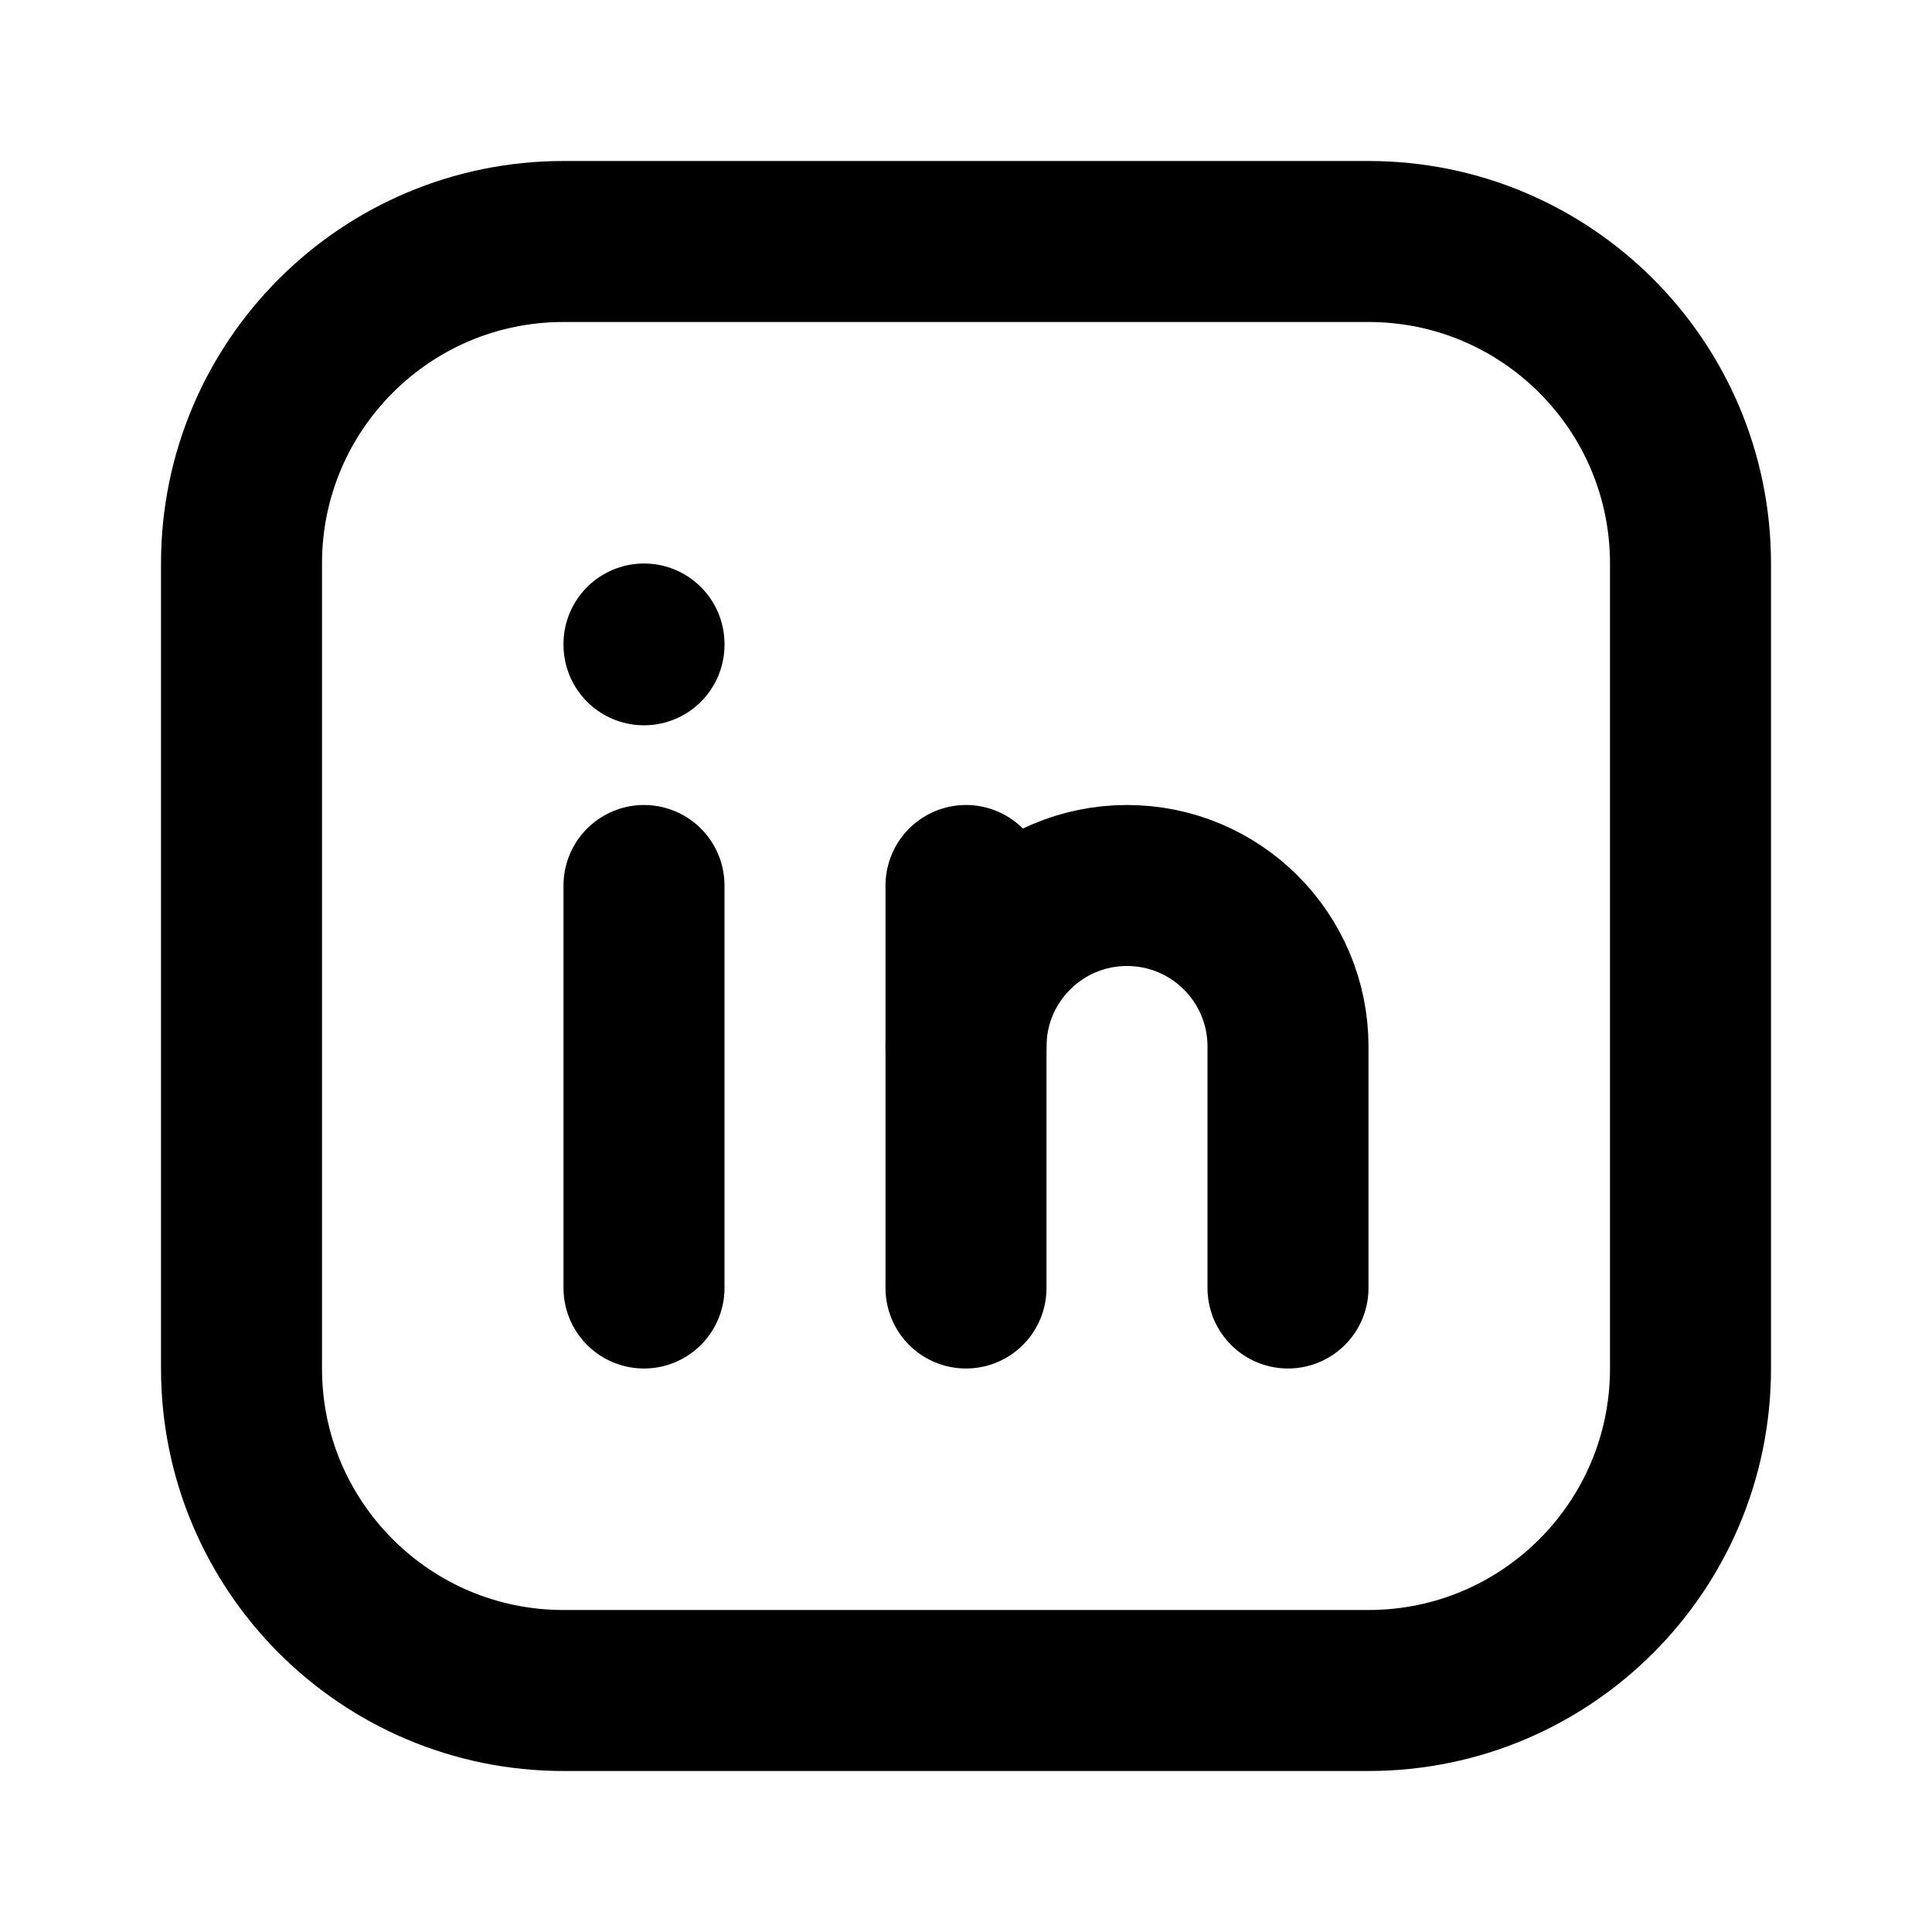
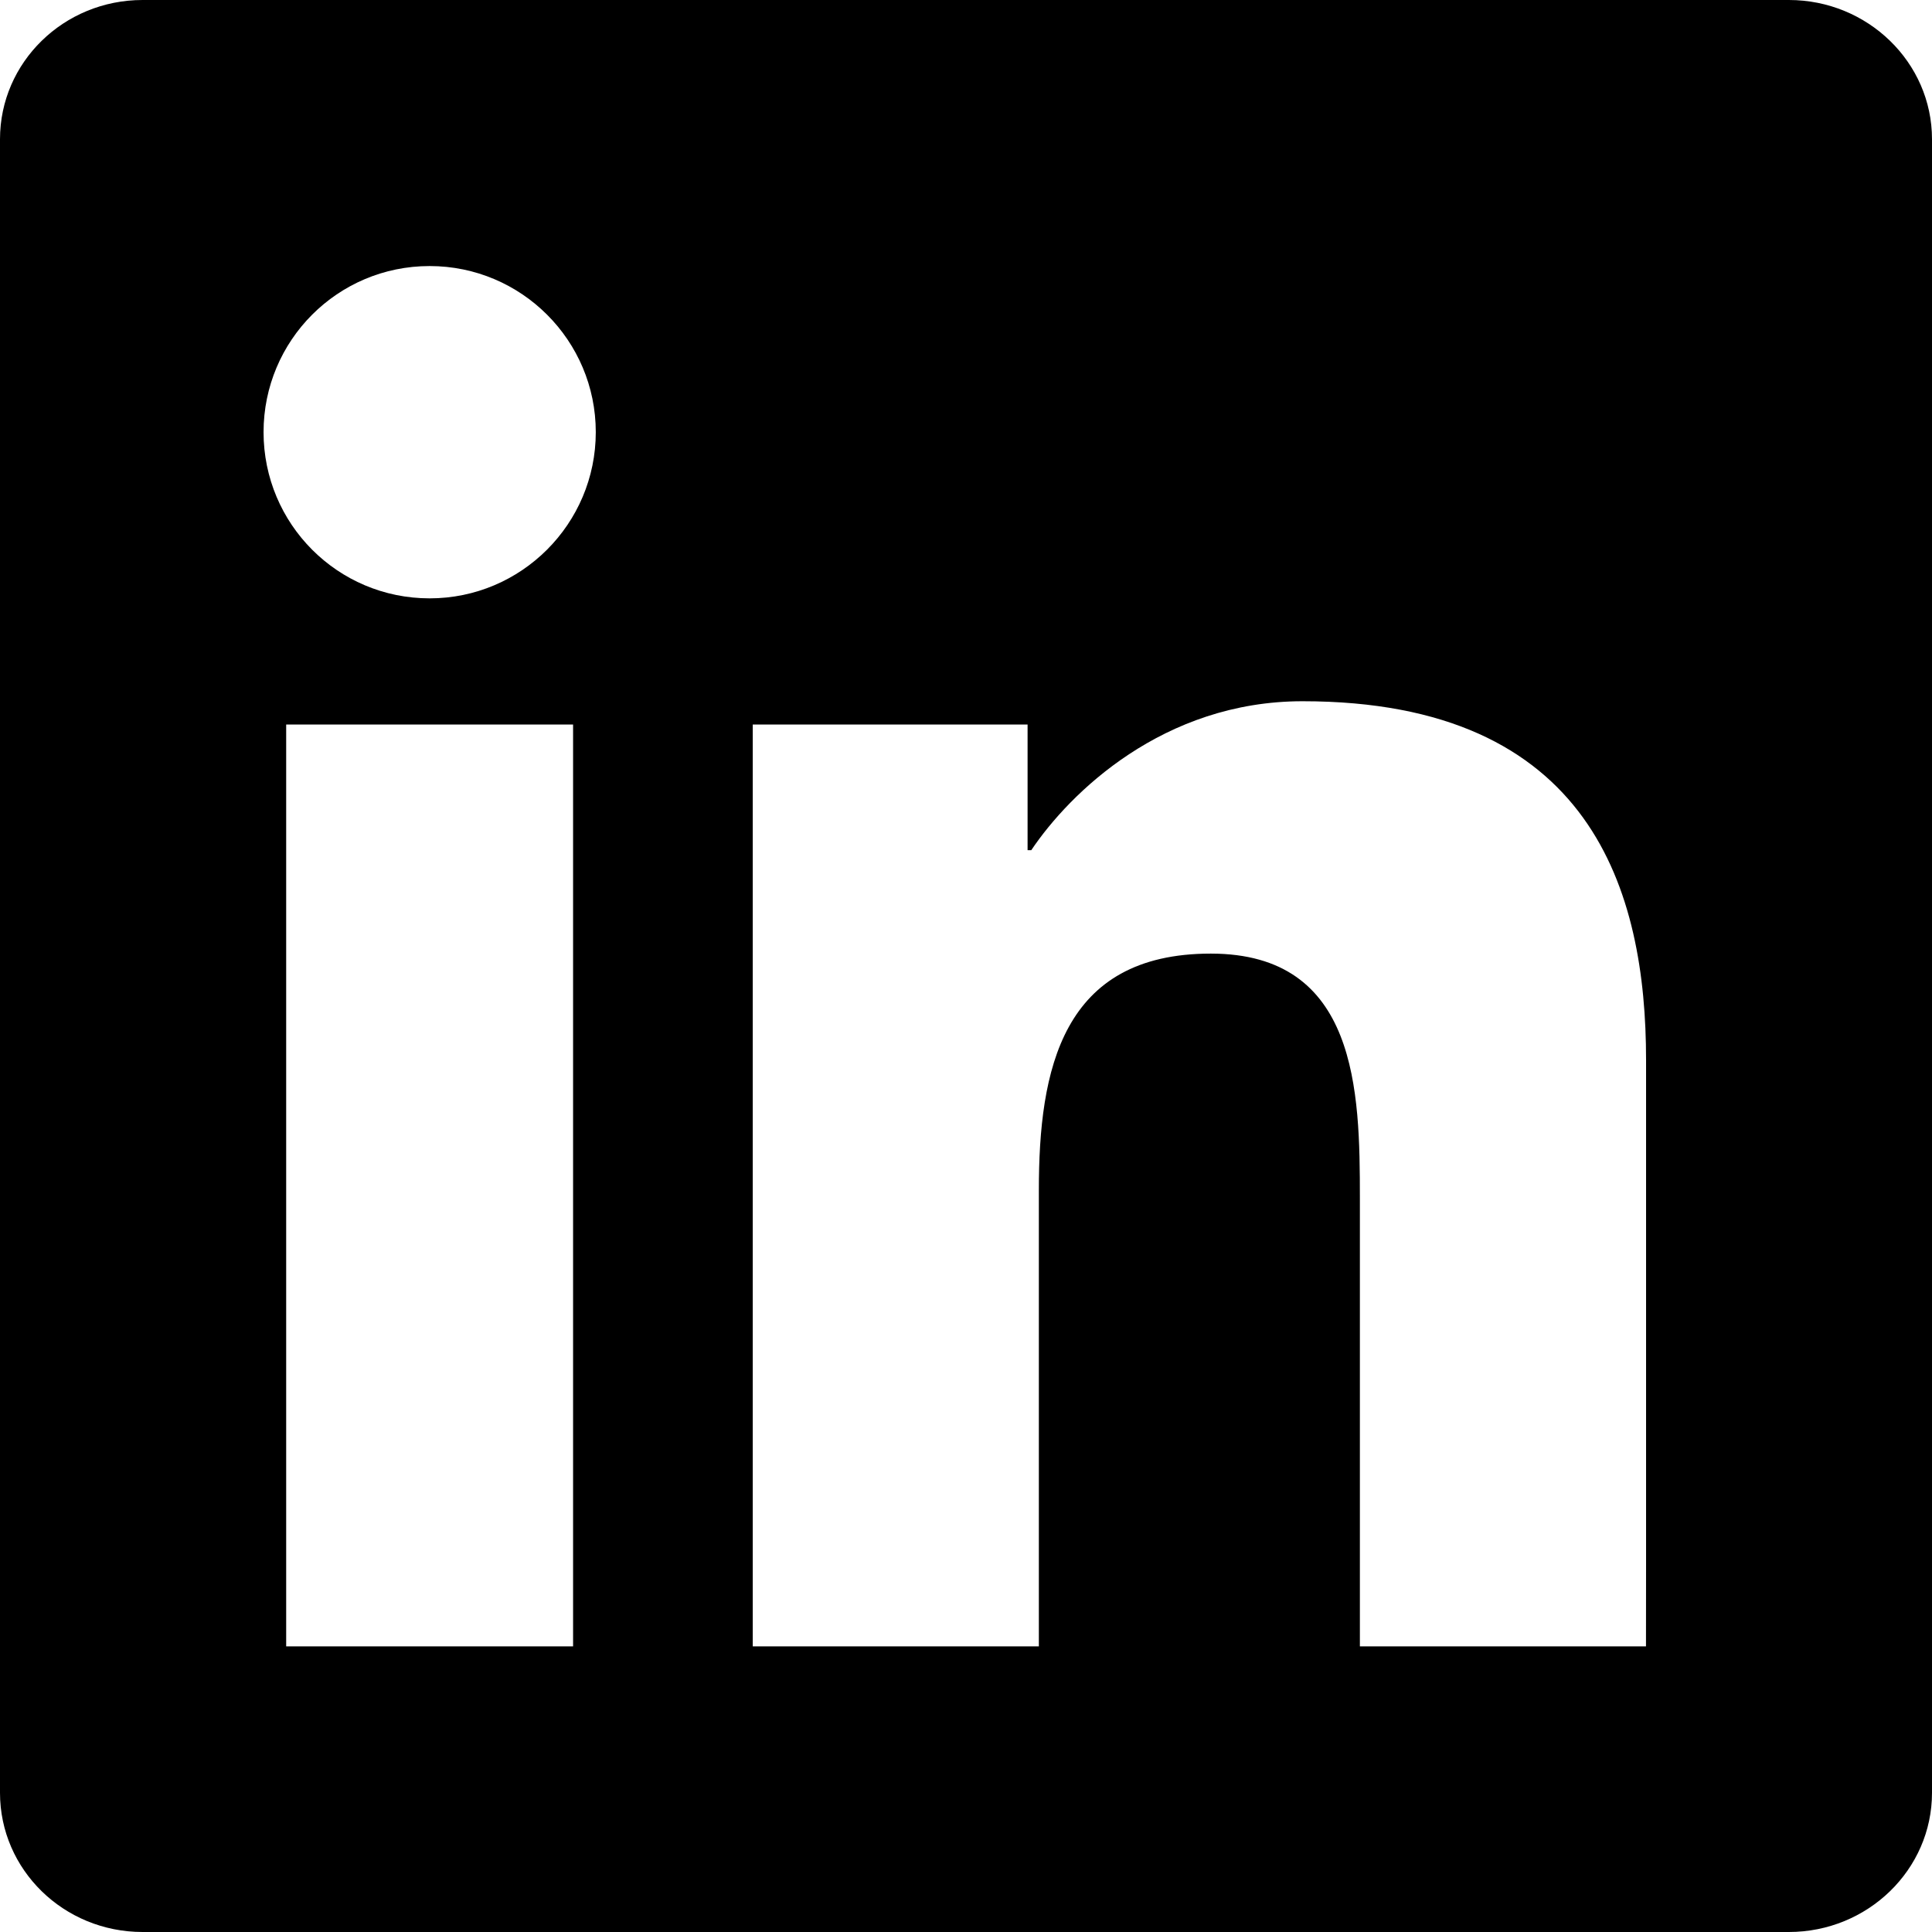
- <svg xmlns="http://www.w3.org/2000/svg" width="24" height="24" viewBox="0 0 24 24" fill="none" stroke="currentColor" stroke-width="2" stroke-linecap="round" stroke-linejoin="round">
-   <path d="M8 11v5" />
-   <path d="M8 8v.01" />
-   <path d="M12 16v-5" />
-   <path d="M16 16v-3a2 2 0 1 0-4 0" />
-   <path d="M3 7a4 4 0 0 1 4-4h10a4 4 0 0 1 4 4v10a4 4 0 0 1-4 4H7a4 4 0 0 1-4-4z" />
+ <svg xmlns="http://www.w3.org/2000/svg" width="24" height="24" viewBox="0 0 24 24" fill="currentColor">
+   <path d="M20.447 20.452h-3.554v-5.569c0-1.328-.027-3.037-1.852-3.037-1.853 0-2.136 1.445-2.136 2.939v5.667H9.351V9h3.414v1.561h.046c.477-.71 1.637-1.85 3.37-1.85 3.601 0 4.267 2.37 4.267 4.455v6.286zM5.337 7.433c-1.144 0-2.063-.926-2.063-2.065 0-1.138.92-2.063 2.063-2.063 1.14 0 2.064.925 2.064 2.063 0 1.139-.925 2.065-2.064 2.065zm1.782 13.019H3.555V9h3.564v11.452zM22.225 0H1.771C.792 0 0 .774 0 1.729v20.542C0 23.227.792 24 1.771 24h20.451C23.2 24 24 23.227 24 22.271V1.729C24 .774 23.2 0 22.222 0h.003z" />
</svg>
